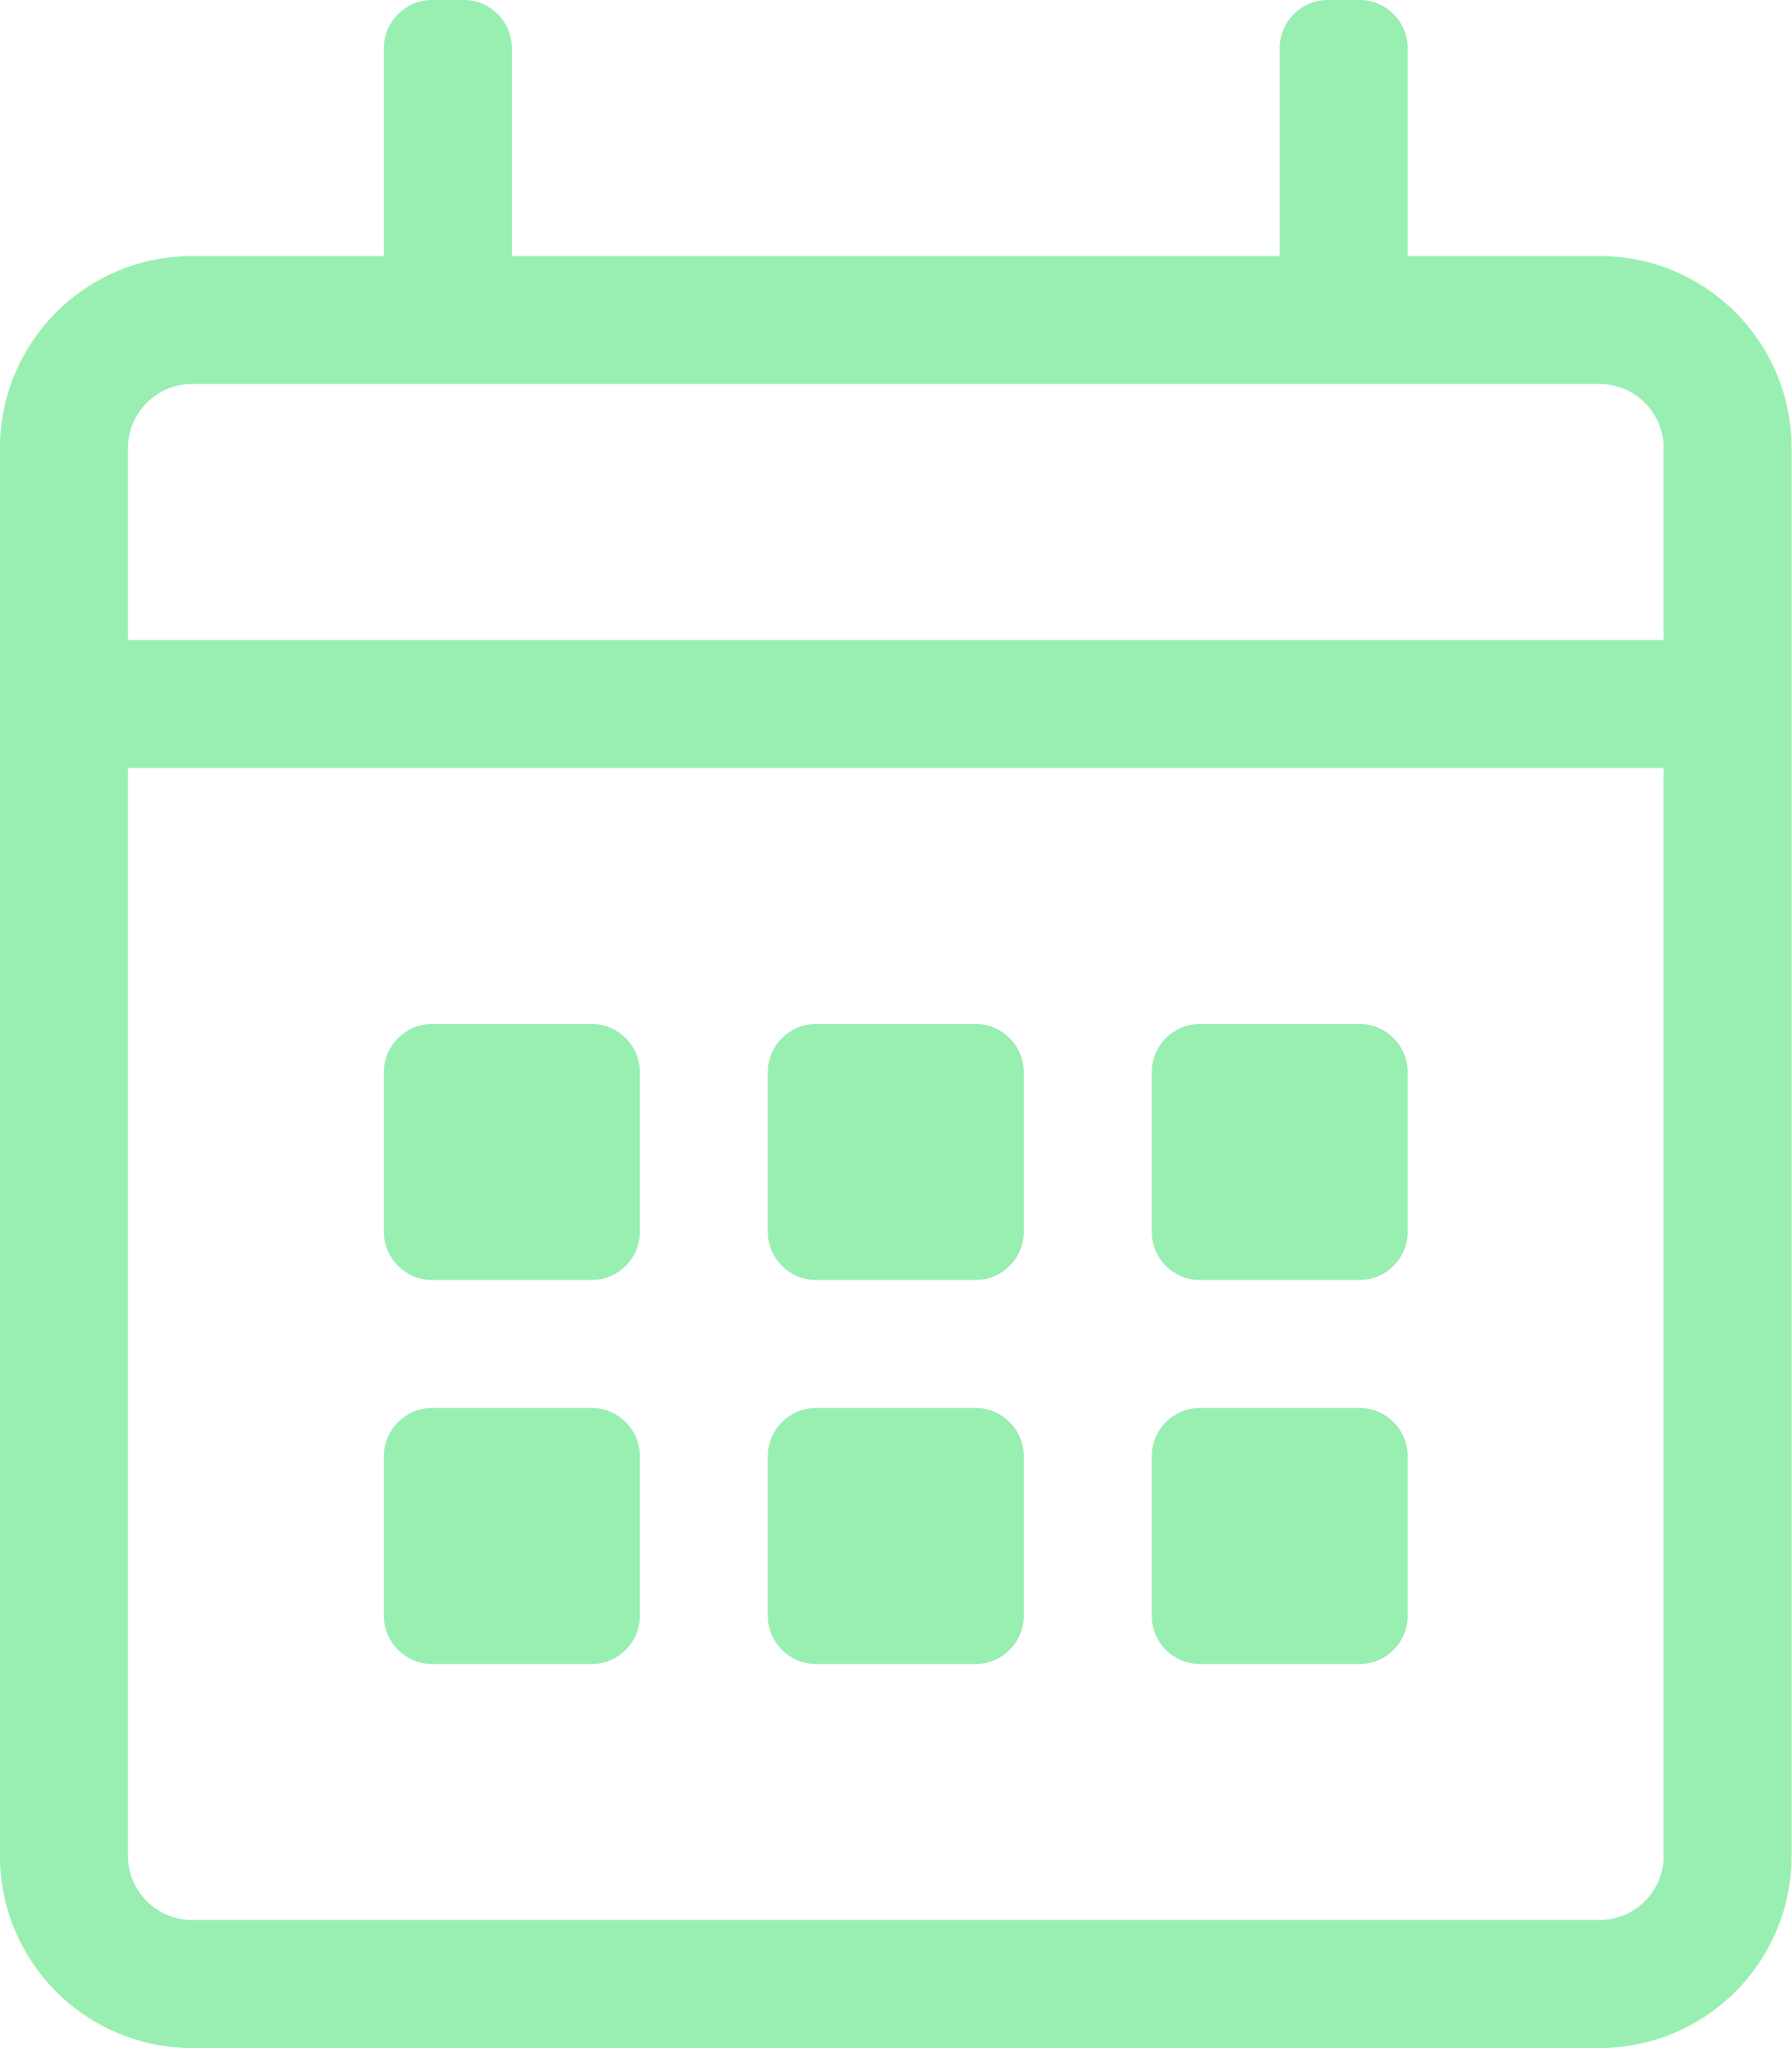
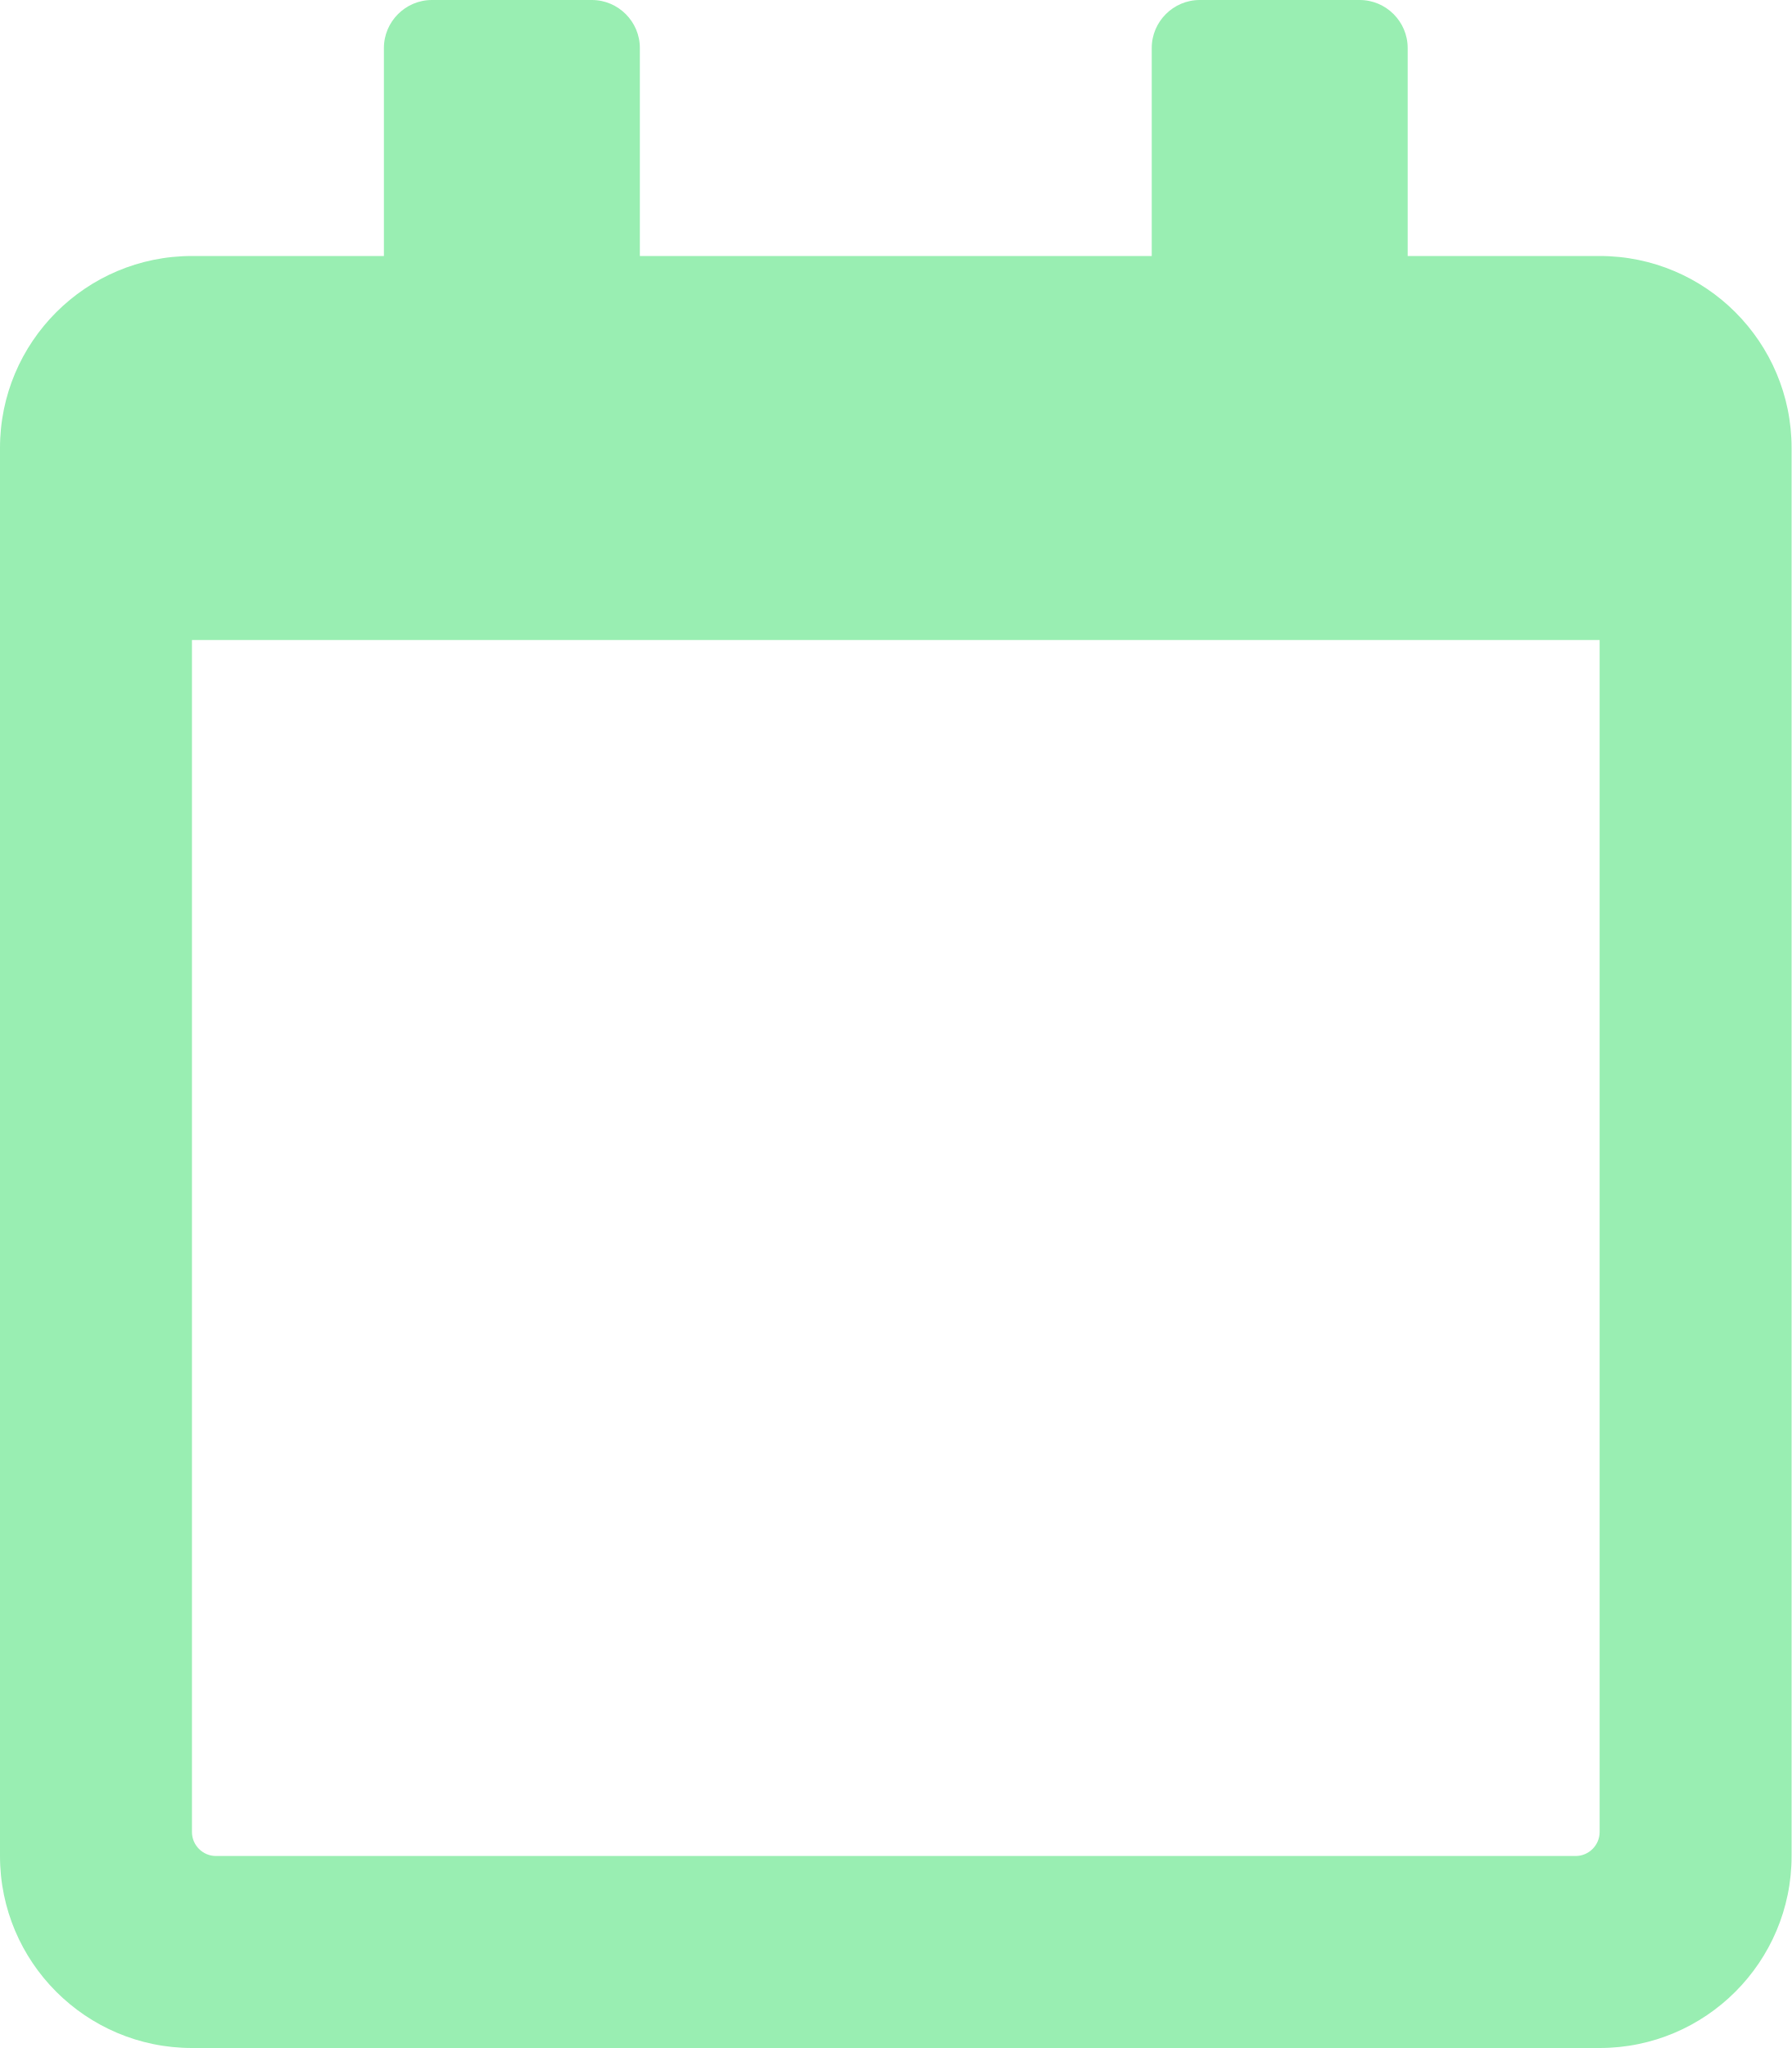
<svg xmlns="http://www.w3.org/2000/svg" viewBox="0 0 448 512">
-   <path fill="#99eeb2" d="M400 64h-48V12c0-6.6-5.4-12-12-12h-8c-6.6 0-12 5.4-12 12v52H128V12c0-6.6-5.4-12-12-12h-8c-6.6 0-12 5.4-12 12v52H48C21.5 64 0 85.5 0 112v352c0 26.5 21.5 48 48 48h352c26.5 0 48-21.5 48-48V112c0-26.5-21.5-48-48-48zM48 96h352c8.8 0 16 7.2 16 16v48H32v-48c0-8.8 7.2-16 16-16zm352 384H48c-8.8 0-16-7.2-16-16V192h384v272c0 8.8-7.2 16-16 16zM148 320h-40c-6.6 0-12-5.4-12-12v-40c0-6.6 5.4-12 12-12h40c6.6 0 12 5.4 12 12v40c0 6.6-5.4 12-12 12zm96 0h-40c-6.6 0-12-5.4-12-12v-40c0-6.6 5.4-12 12-12h40c6.6 0 12 5.4 12 12v40c0 6.6-5.4 12-12 12zm96 0h-40c-6.6 0-12-5.4-12-12v-40c0-6.6 5.4-12 12-12h40c6.6 0 12 5.4 12 12v40c0 6.6-5.4 12-12 12zm-96 96h-40c-6.6 0-12-5.4-12-12v-40c0-6.6 5.4-12 12-12h40c6.6 0 12 5.4 12 12v40c0 6.6-5.4 12-12 12zm-96 0h-40c-6.6 0-12-5.4-12-12v-40c0-6.6 5.4-12 12-12h40c6.6 0 12 5.4 12 12v40c0 6.6-5.4 12-12 12zm192 0h-40c-6.6 0-12-5.4-12-12v-40c0-6.6 5.4-12 12-12h40c6.6 0 12 5.4 12 12v40c0 6.6-5.4 12-12 12z" />
+   <path fill="#99eeb2" d="M400 64h-48V12c0-6.6-5.4-12-12-12h-40c-6.6 0-12 5.4-12 12v52H160V12c0-6.6-5.4-12-12-12h-40c-6.6 0-12 5.4-12 12v52H48C21.5 64 0 85.5 0 112v352c0 26.5 21.5 48 48 48h352c26.5 0 48-21.5 48-48V112c0-26.5-21.5-48-48-48zm-6 400H54c-3.3 0-6-2.7-6-6V160h352v298c0 3.3-2.7 6-6 6z" />
</svg>
